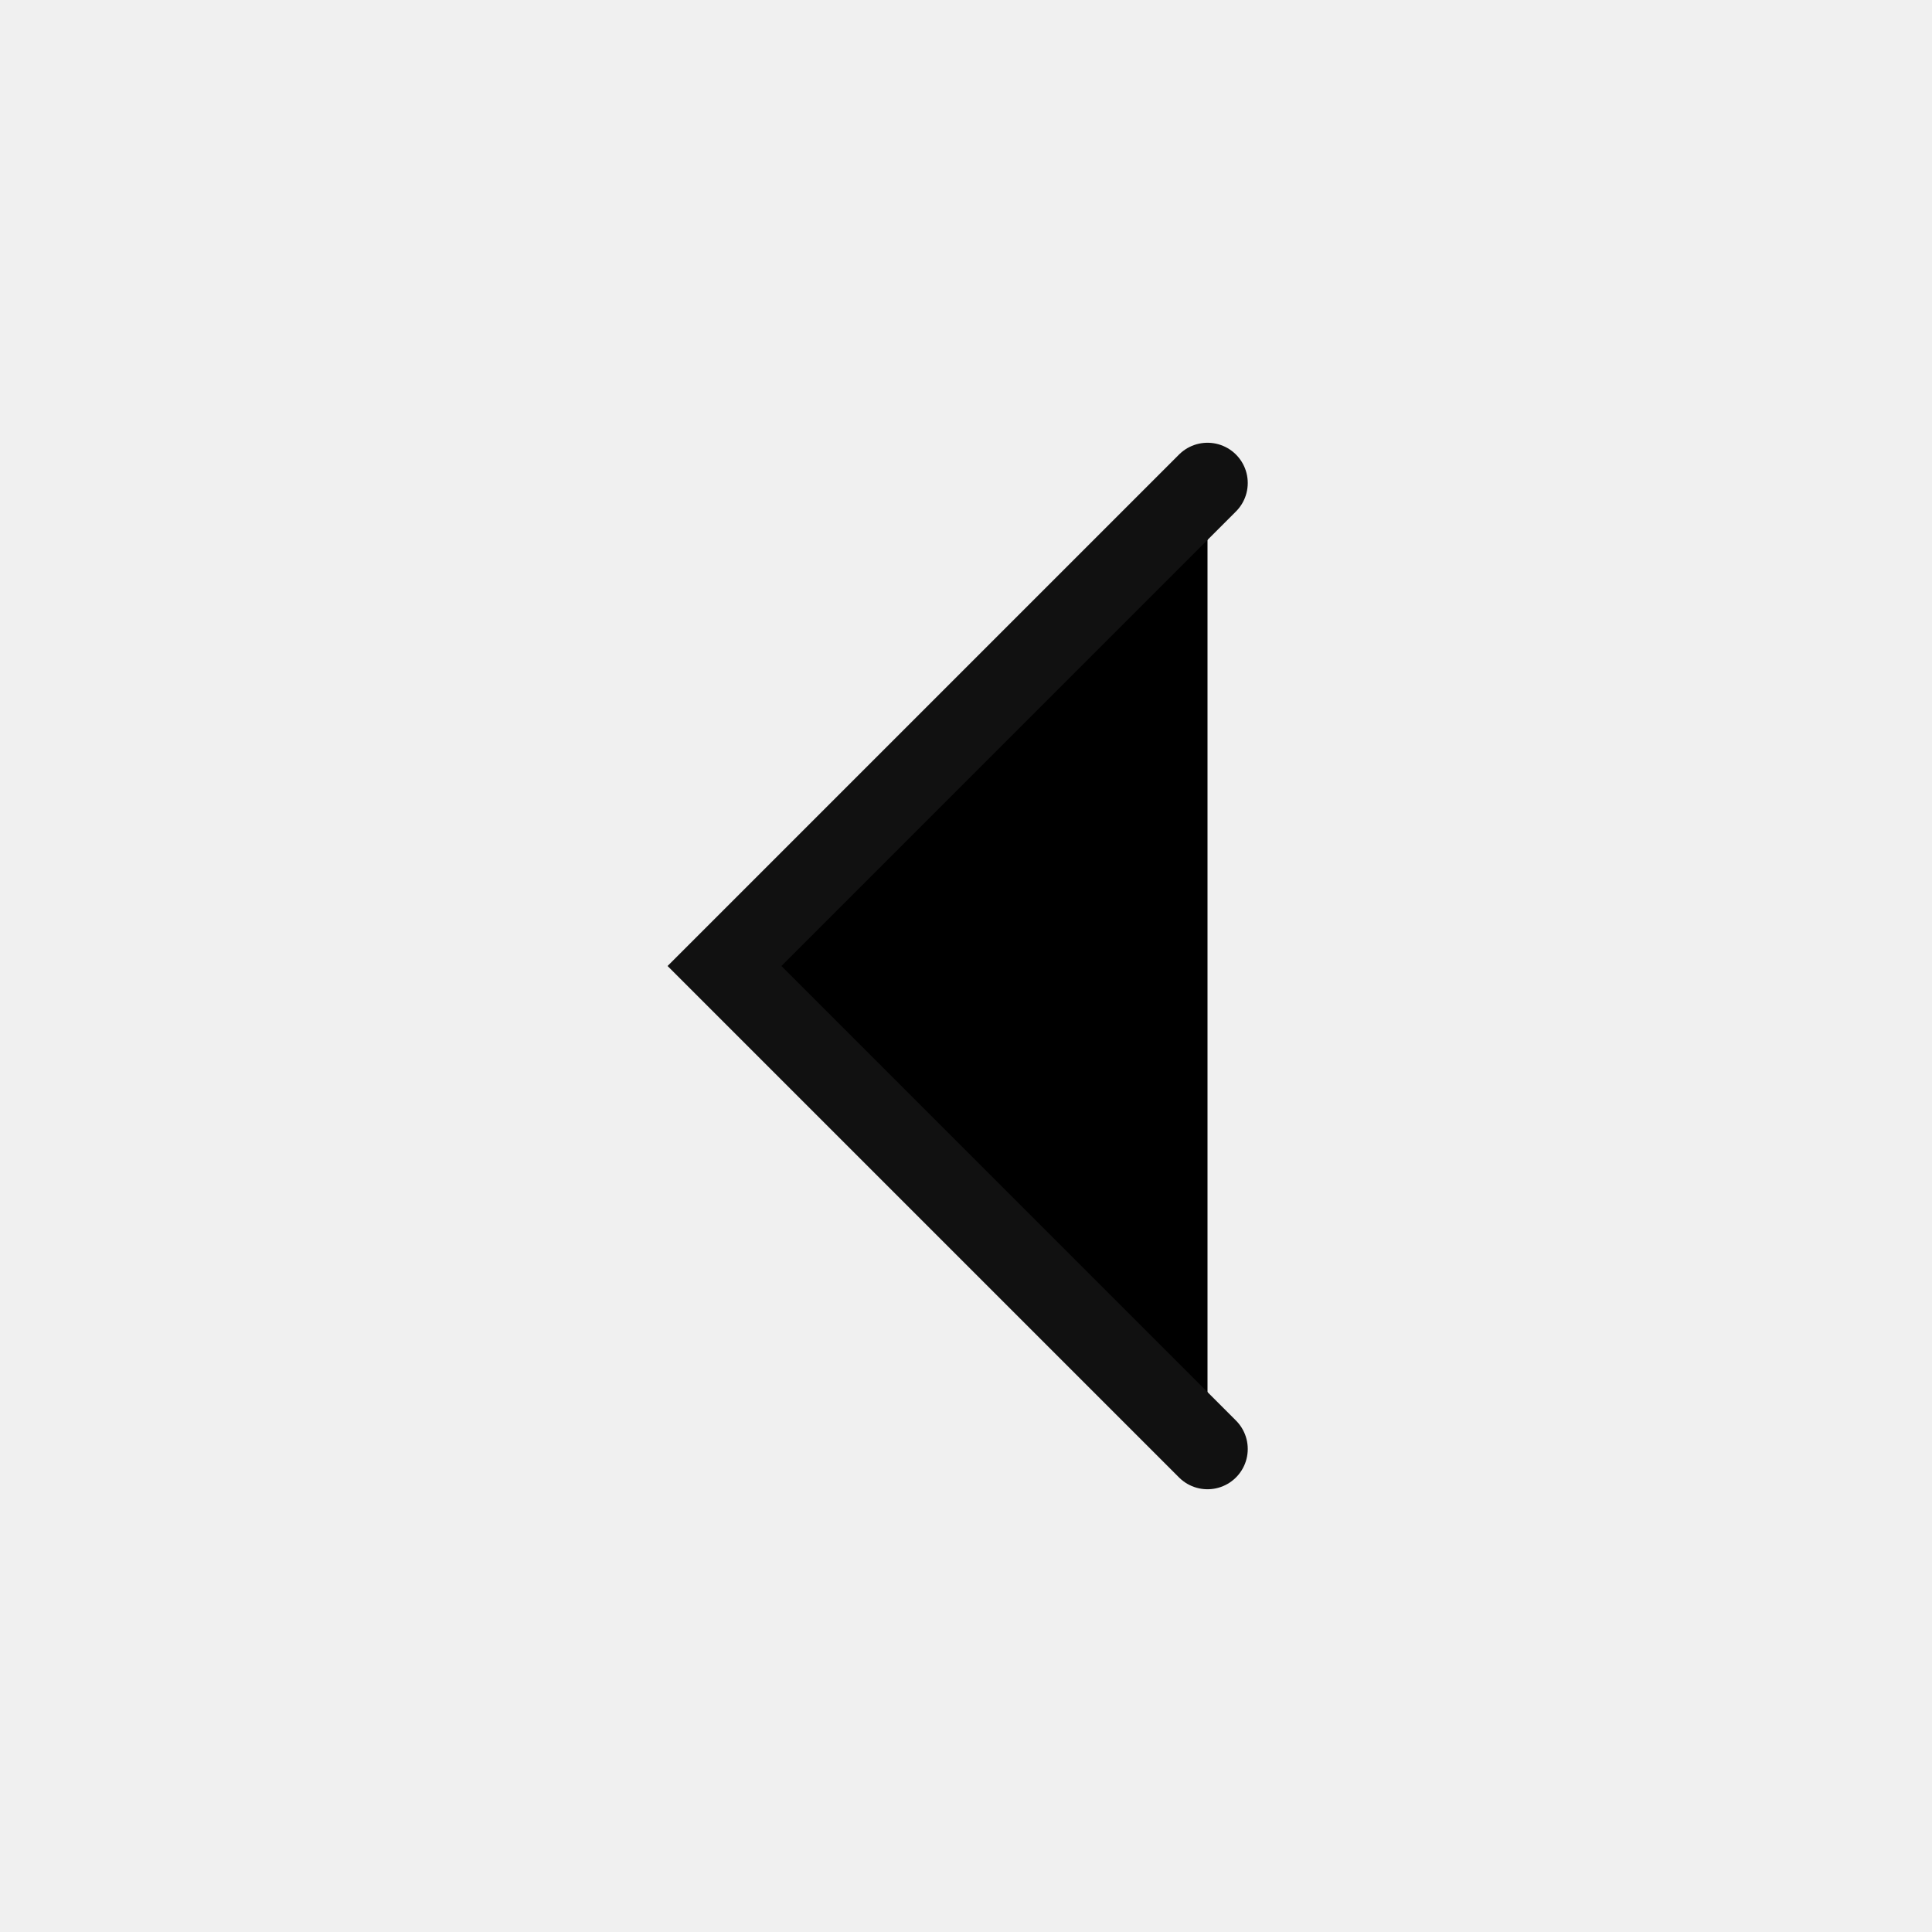
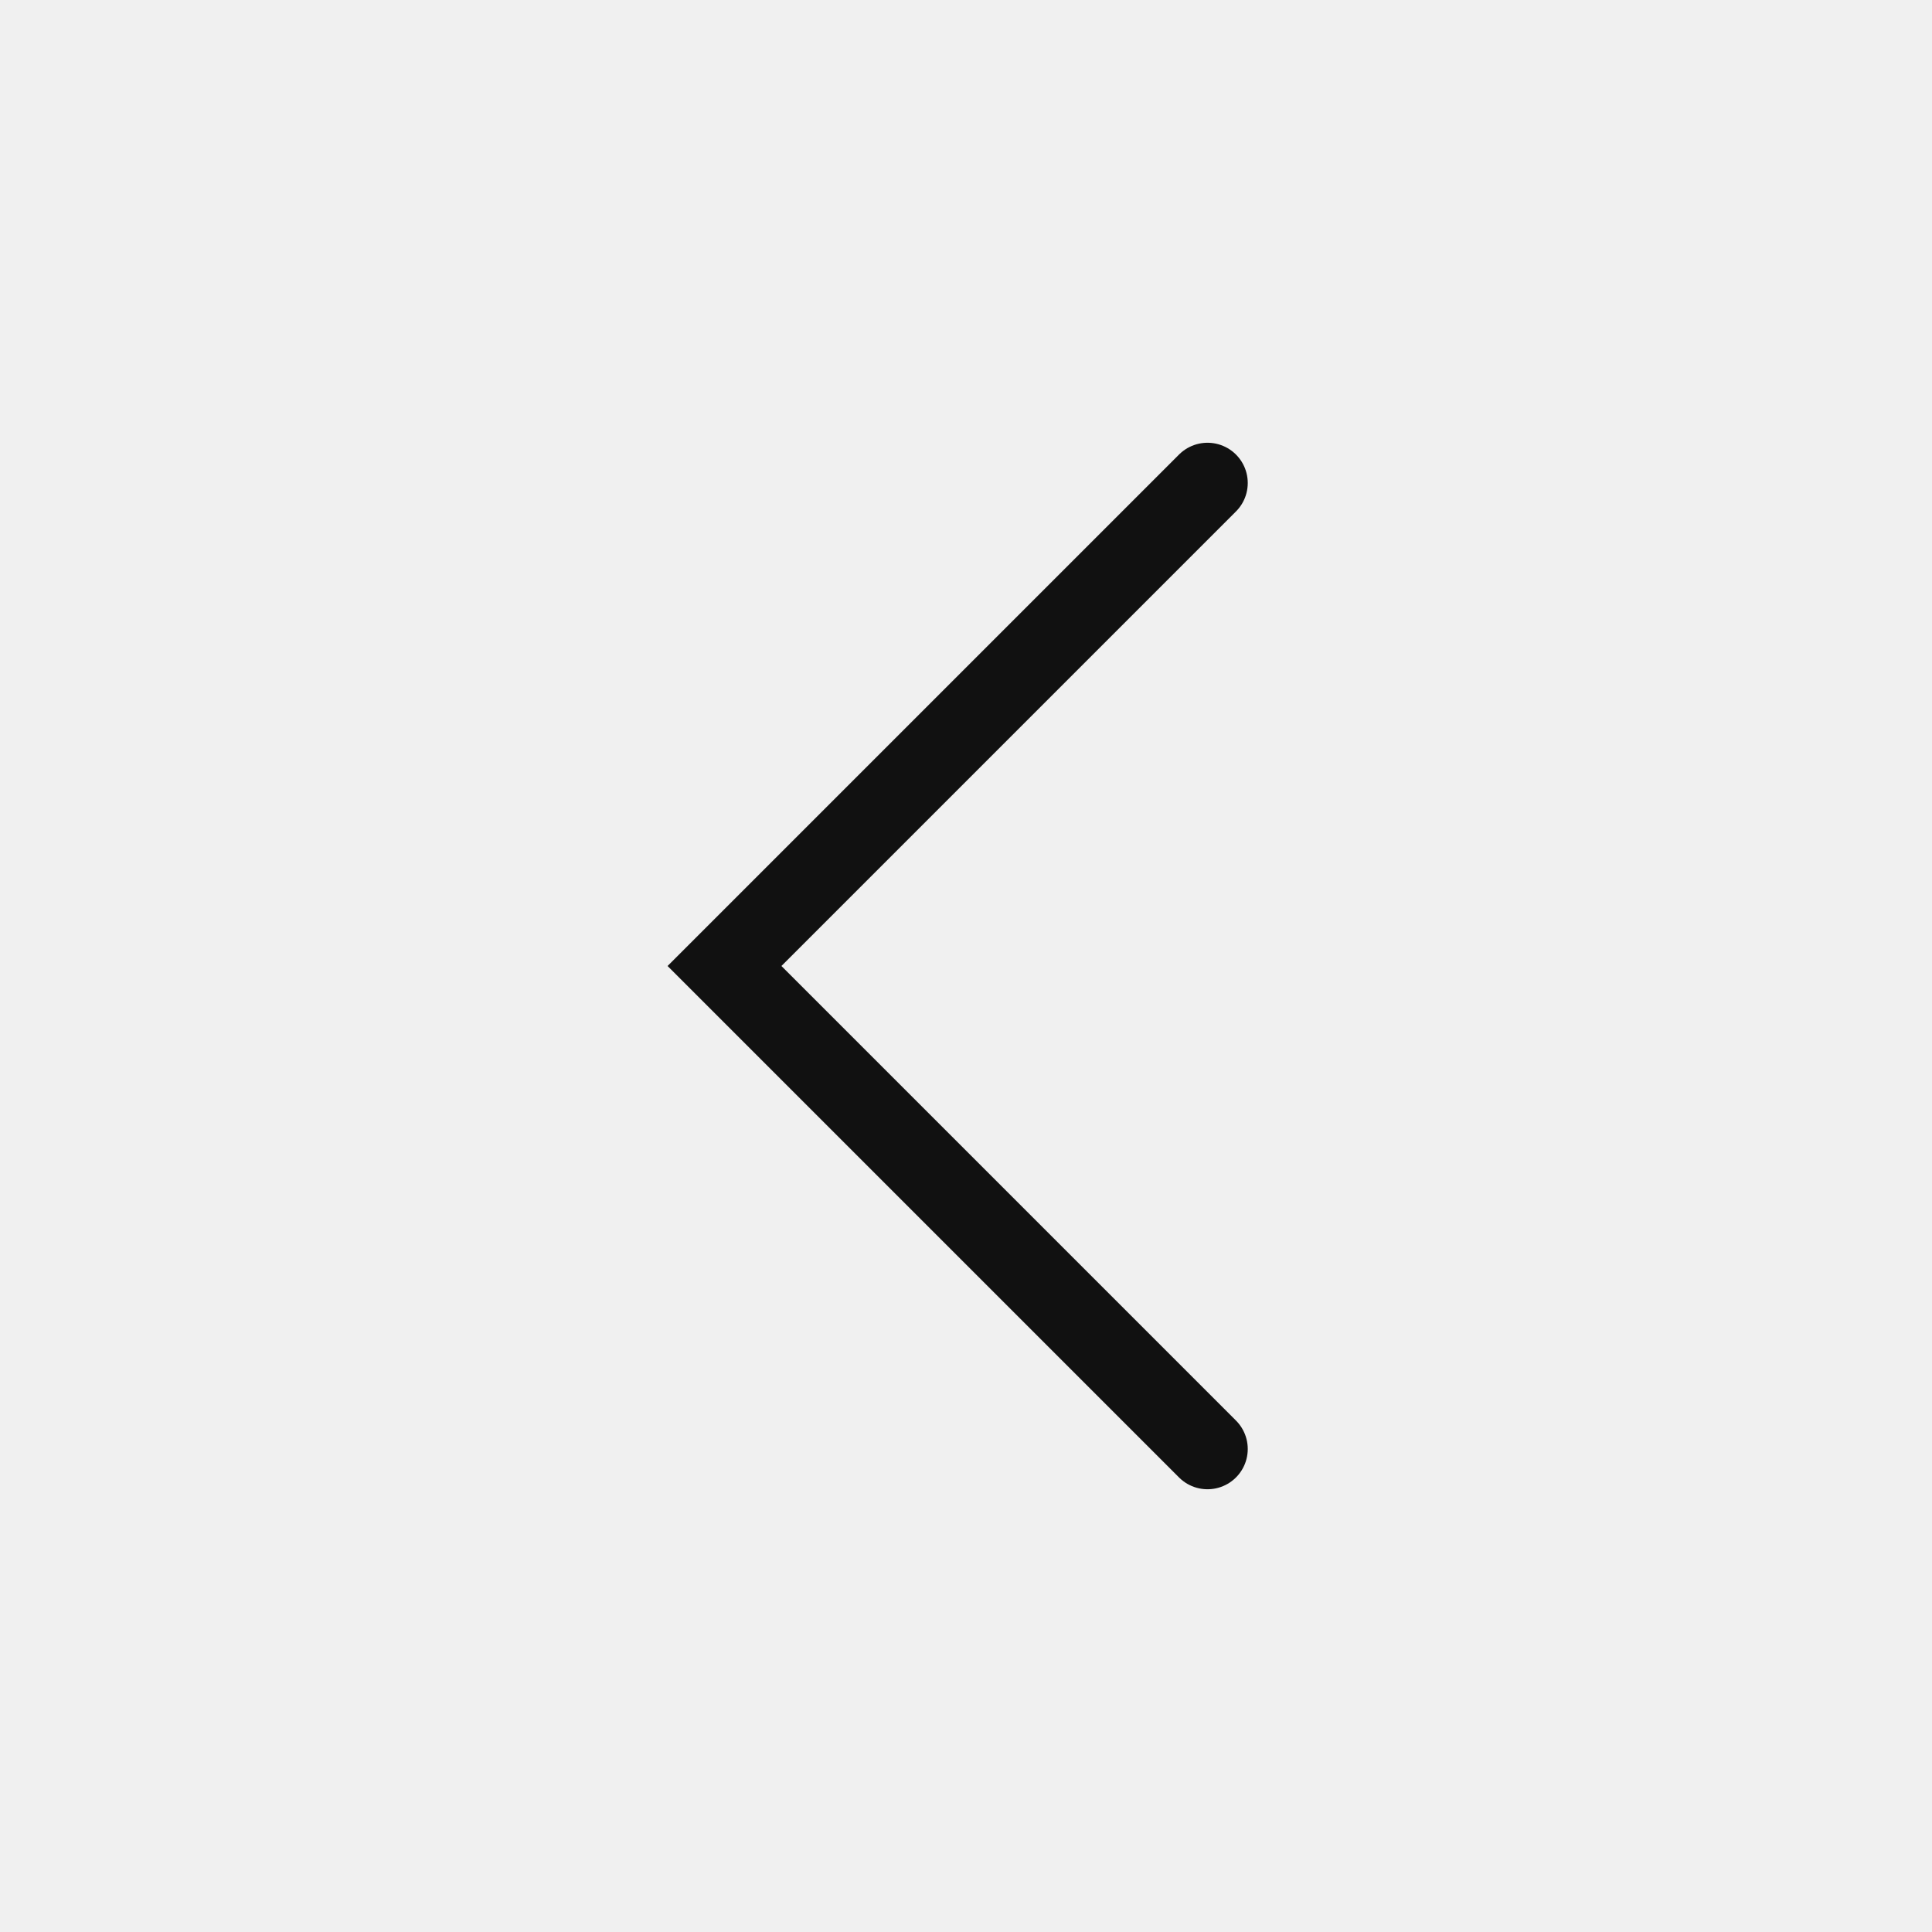
- <svg xmlns="http://www.w3.org/2000/svg" viewBox="0 0 24 24">
+ <svg xmlns="http://www.w3.org/2000/svg" viewBox="0 0 24 24" fill="none">
  <g clip-path="url(#clip0_49_4332)">
    <path d="M15 6L9 12L15 18" stroke="#111111" stroke-linecap="round" />
  </g>
  <defs>
    <clipPath id="clip0_49_4332">
      <rect width="24" height="24" fill="white" />
    </clipPath>
  </defs>
</svg>
